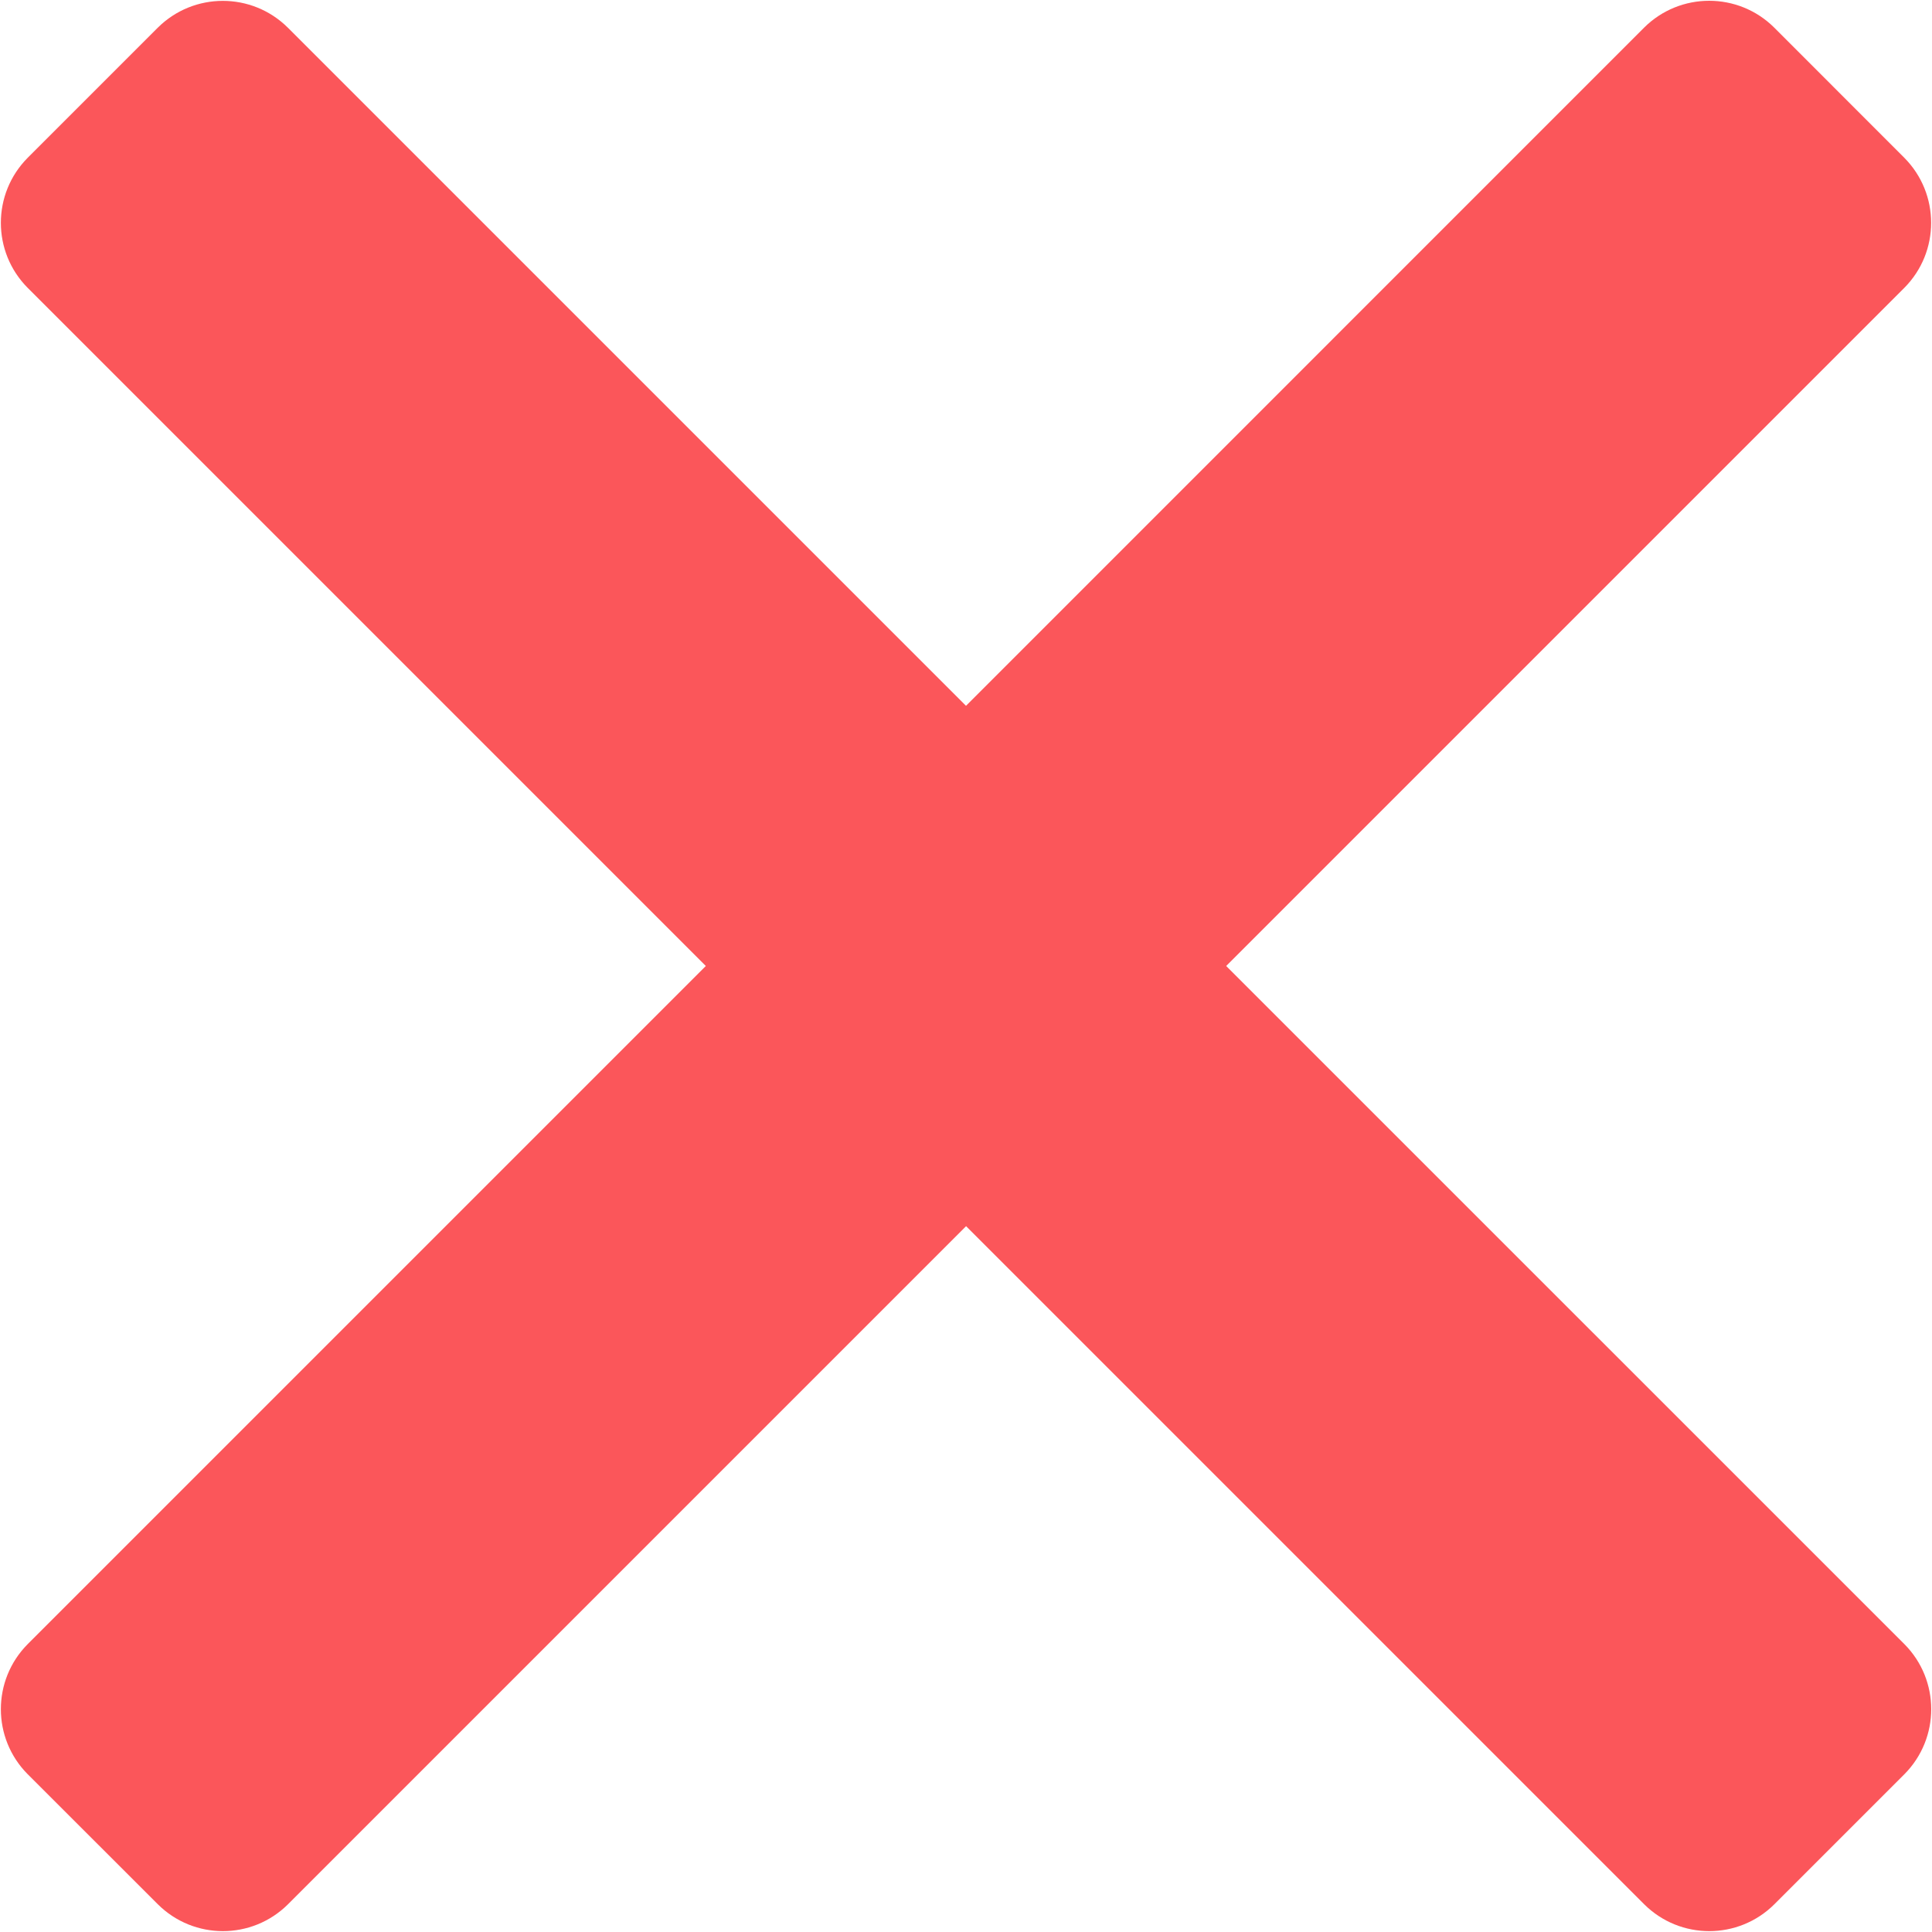
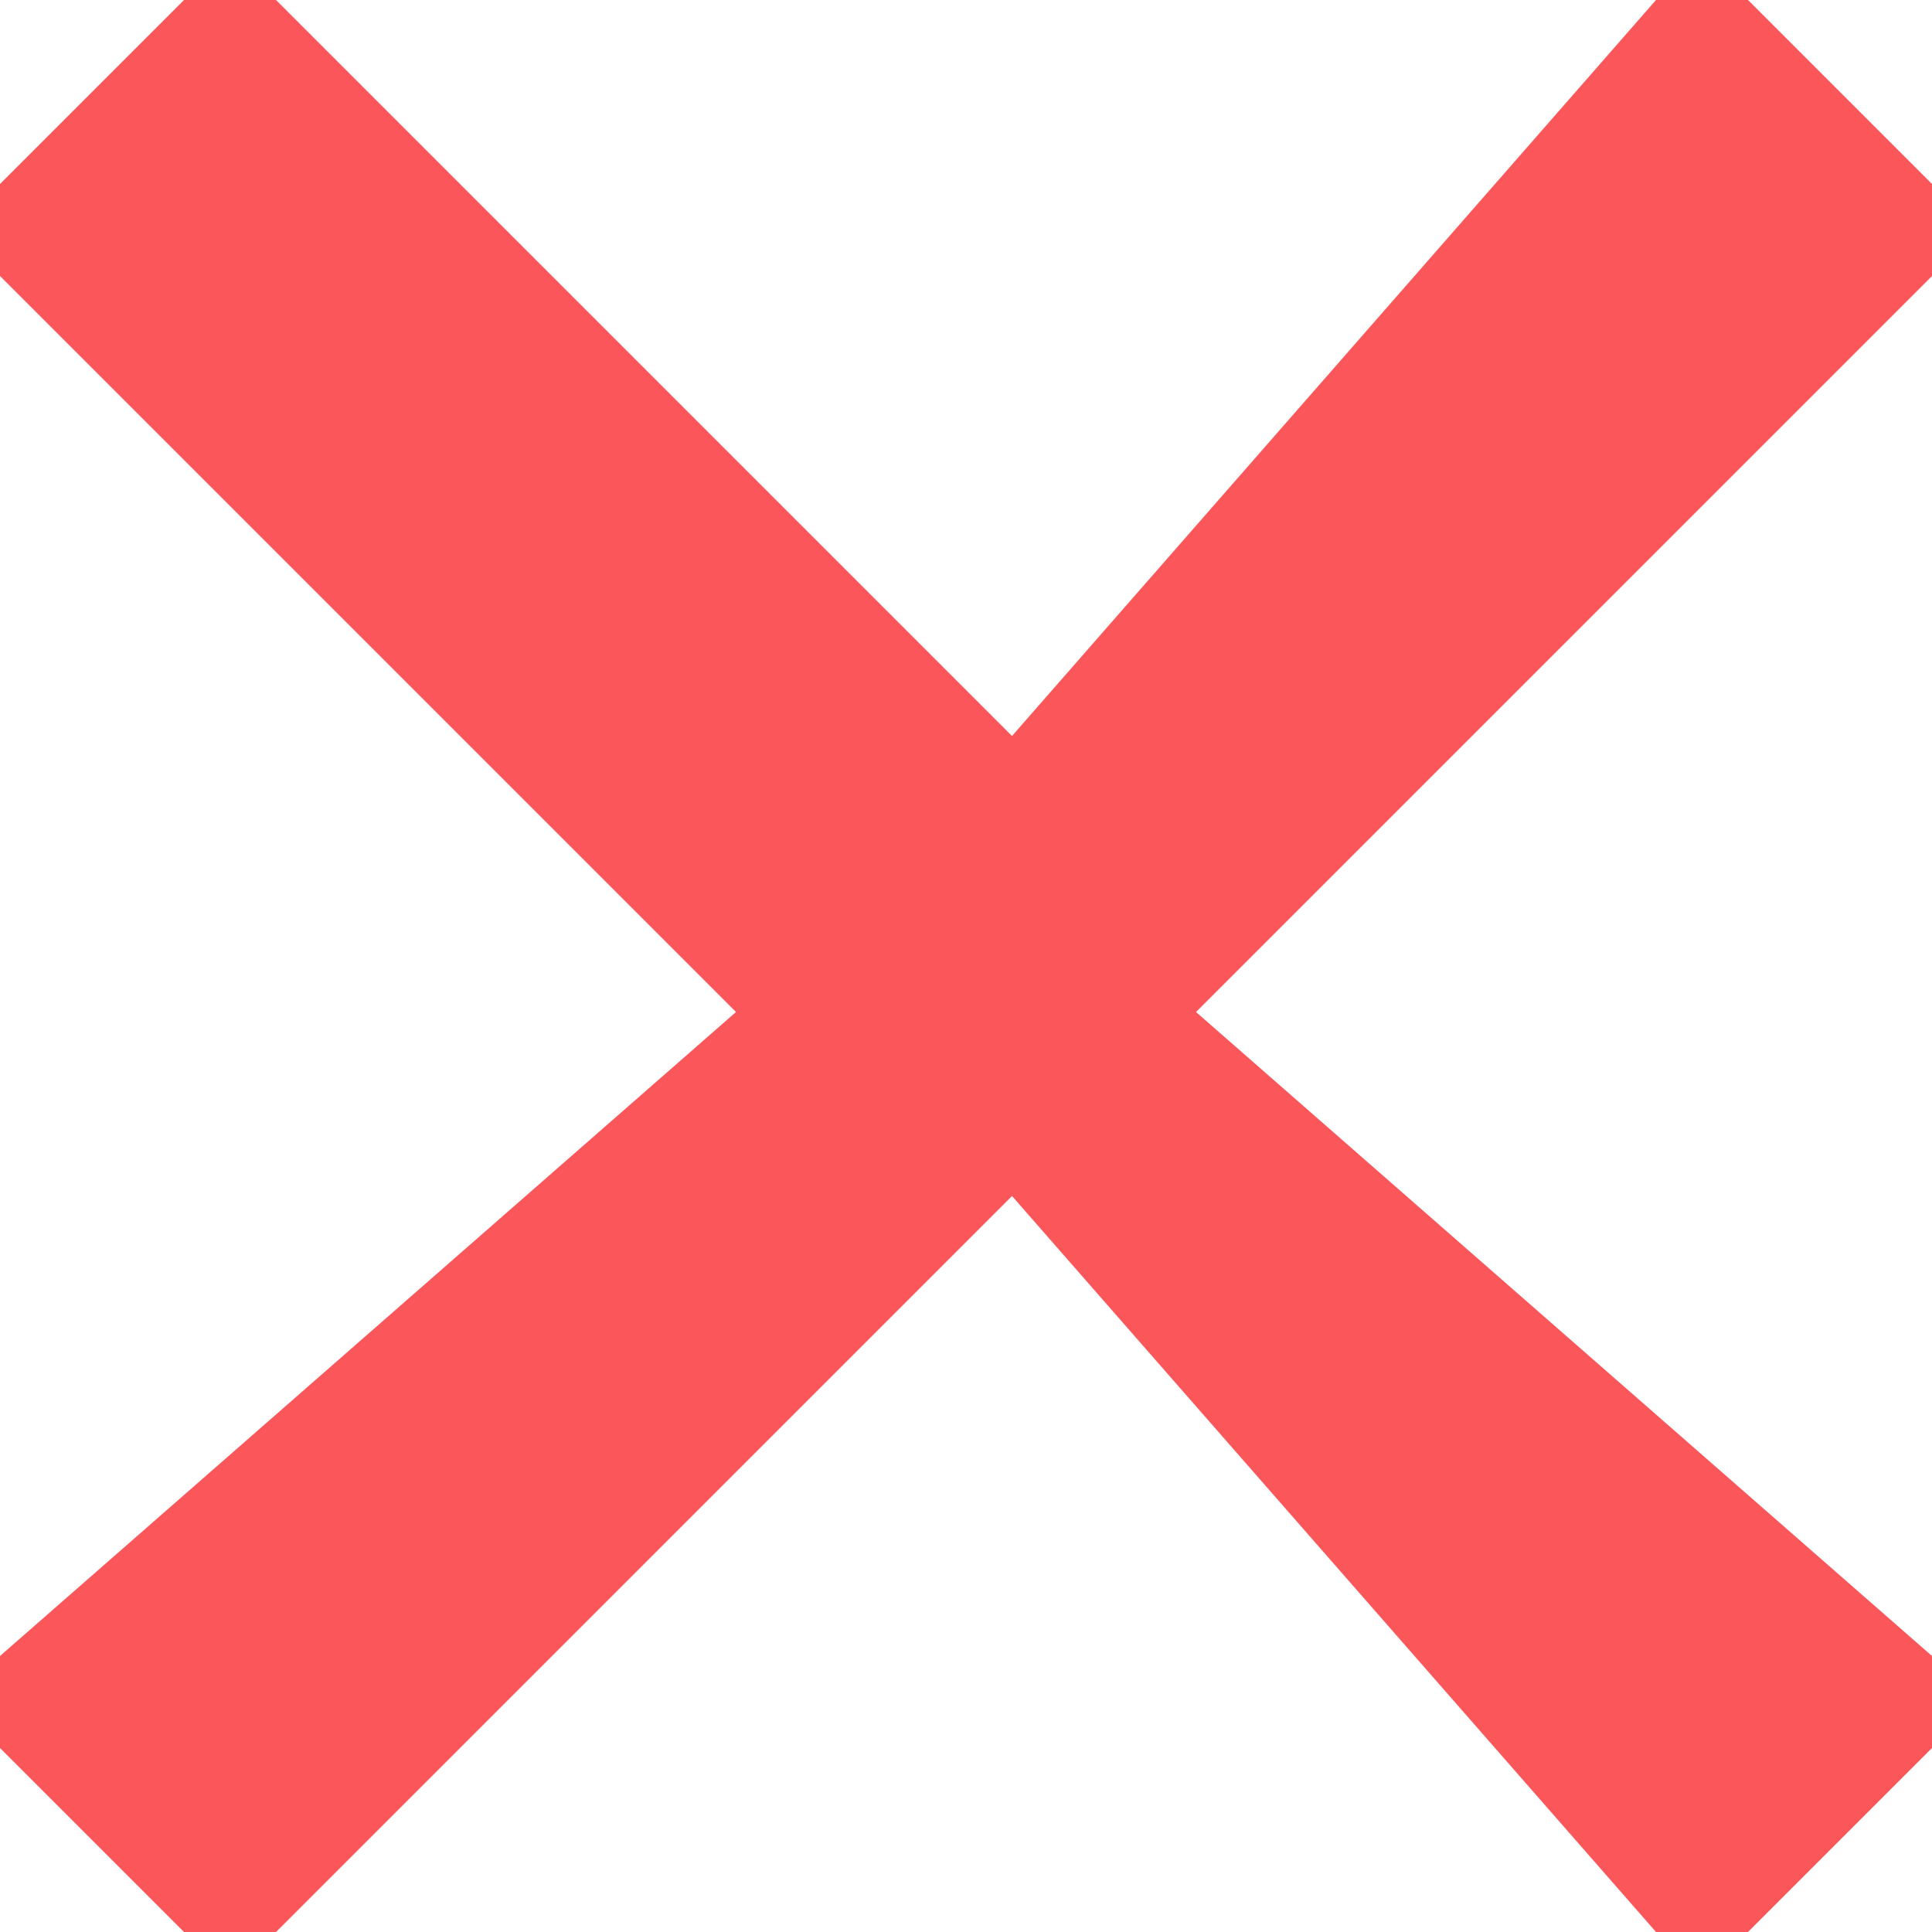
- <svg xmlns="http://www.w3.org/2000/svg" width="21" height="21" viewBox="0 0 21 21">
-   <path fill="#FB565A" d="M13.328 10.5l7.371-7.371a1.003 1.003 0 0 0 0-1.414L19.285.3a1.003 1.003 0 0 0-1.414 0L10.5 7.672 3.129.301a1.003 1.003 0 0 0-1.414 0L.301 1.715a1.003 1.003 0 0 0 0 1.414L7.672 10.5.301 17.871a1.003 1.003 0 0 0 0 1.414l1.415 1.414a1.003 1.003 0 0 0 1.414 0l7.371-7.371 7.371 7.371a1.003 1.003 0 0 0 1.414 0l1.414-1.414a1.003 1.003 0 0 0 0-1.414L13.328 10.5z" />
+ <svg xmlns="http://www.w3.org/2000/svg" viewBox="0 0 21 21">
+   <path fill="#FB565A" d="M13 11l8-8a1 1 0 000-1l-2-2a1 1 0 00-1 0l-7 8-8-8a1 1 0 00-1 0L0 2a1 1 0 000 1l8 8-8 7a1 1 0 000 1l2 2a1 1 0 001 0l8-8 7 8a1 1 0 001 0l2-2a1 1 0 000-1l-8-7z" />
</svg>
